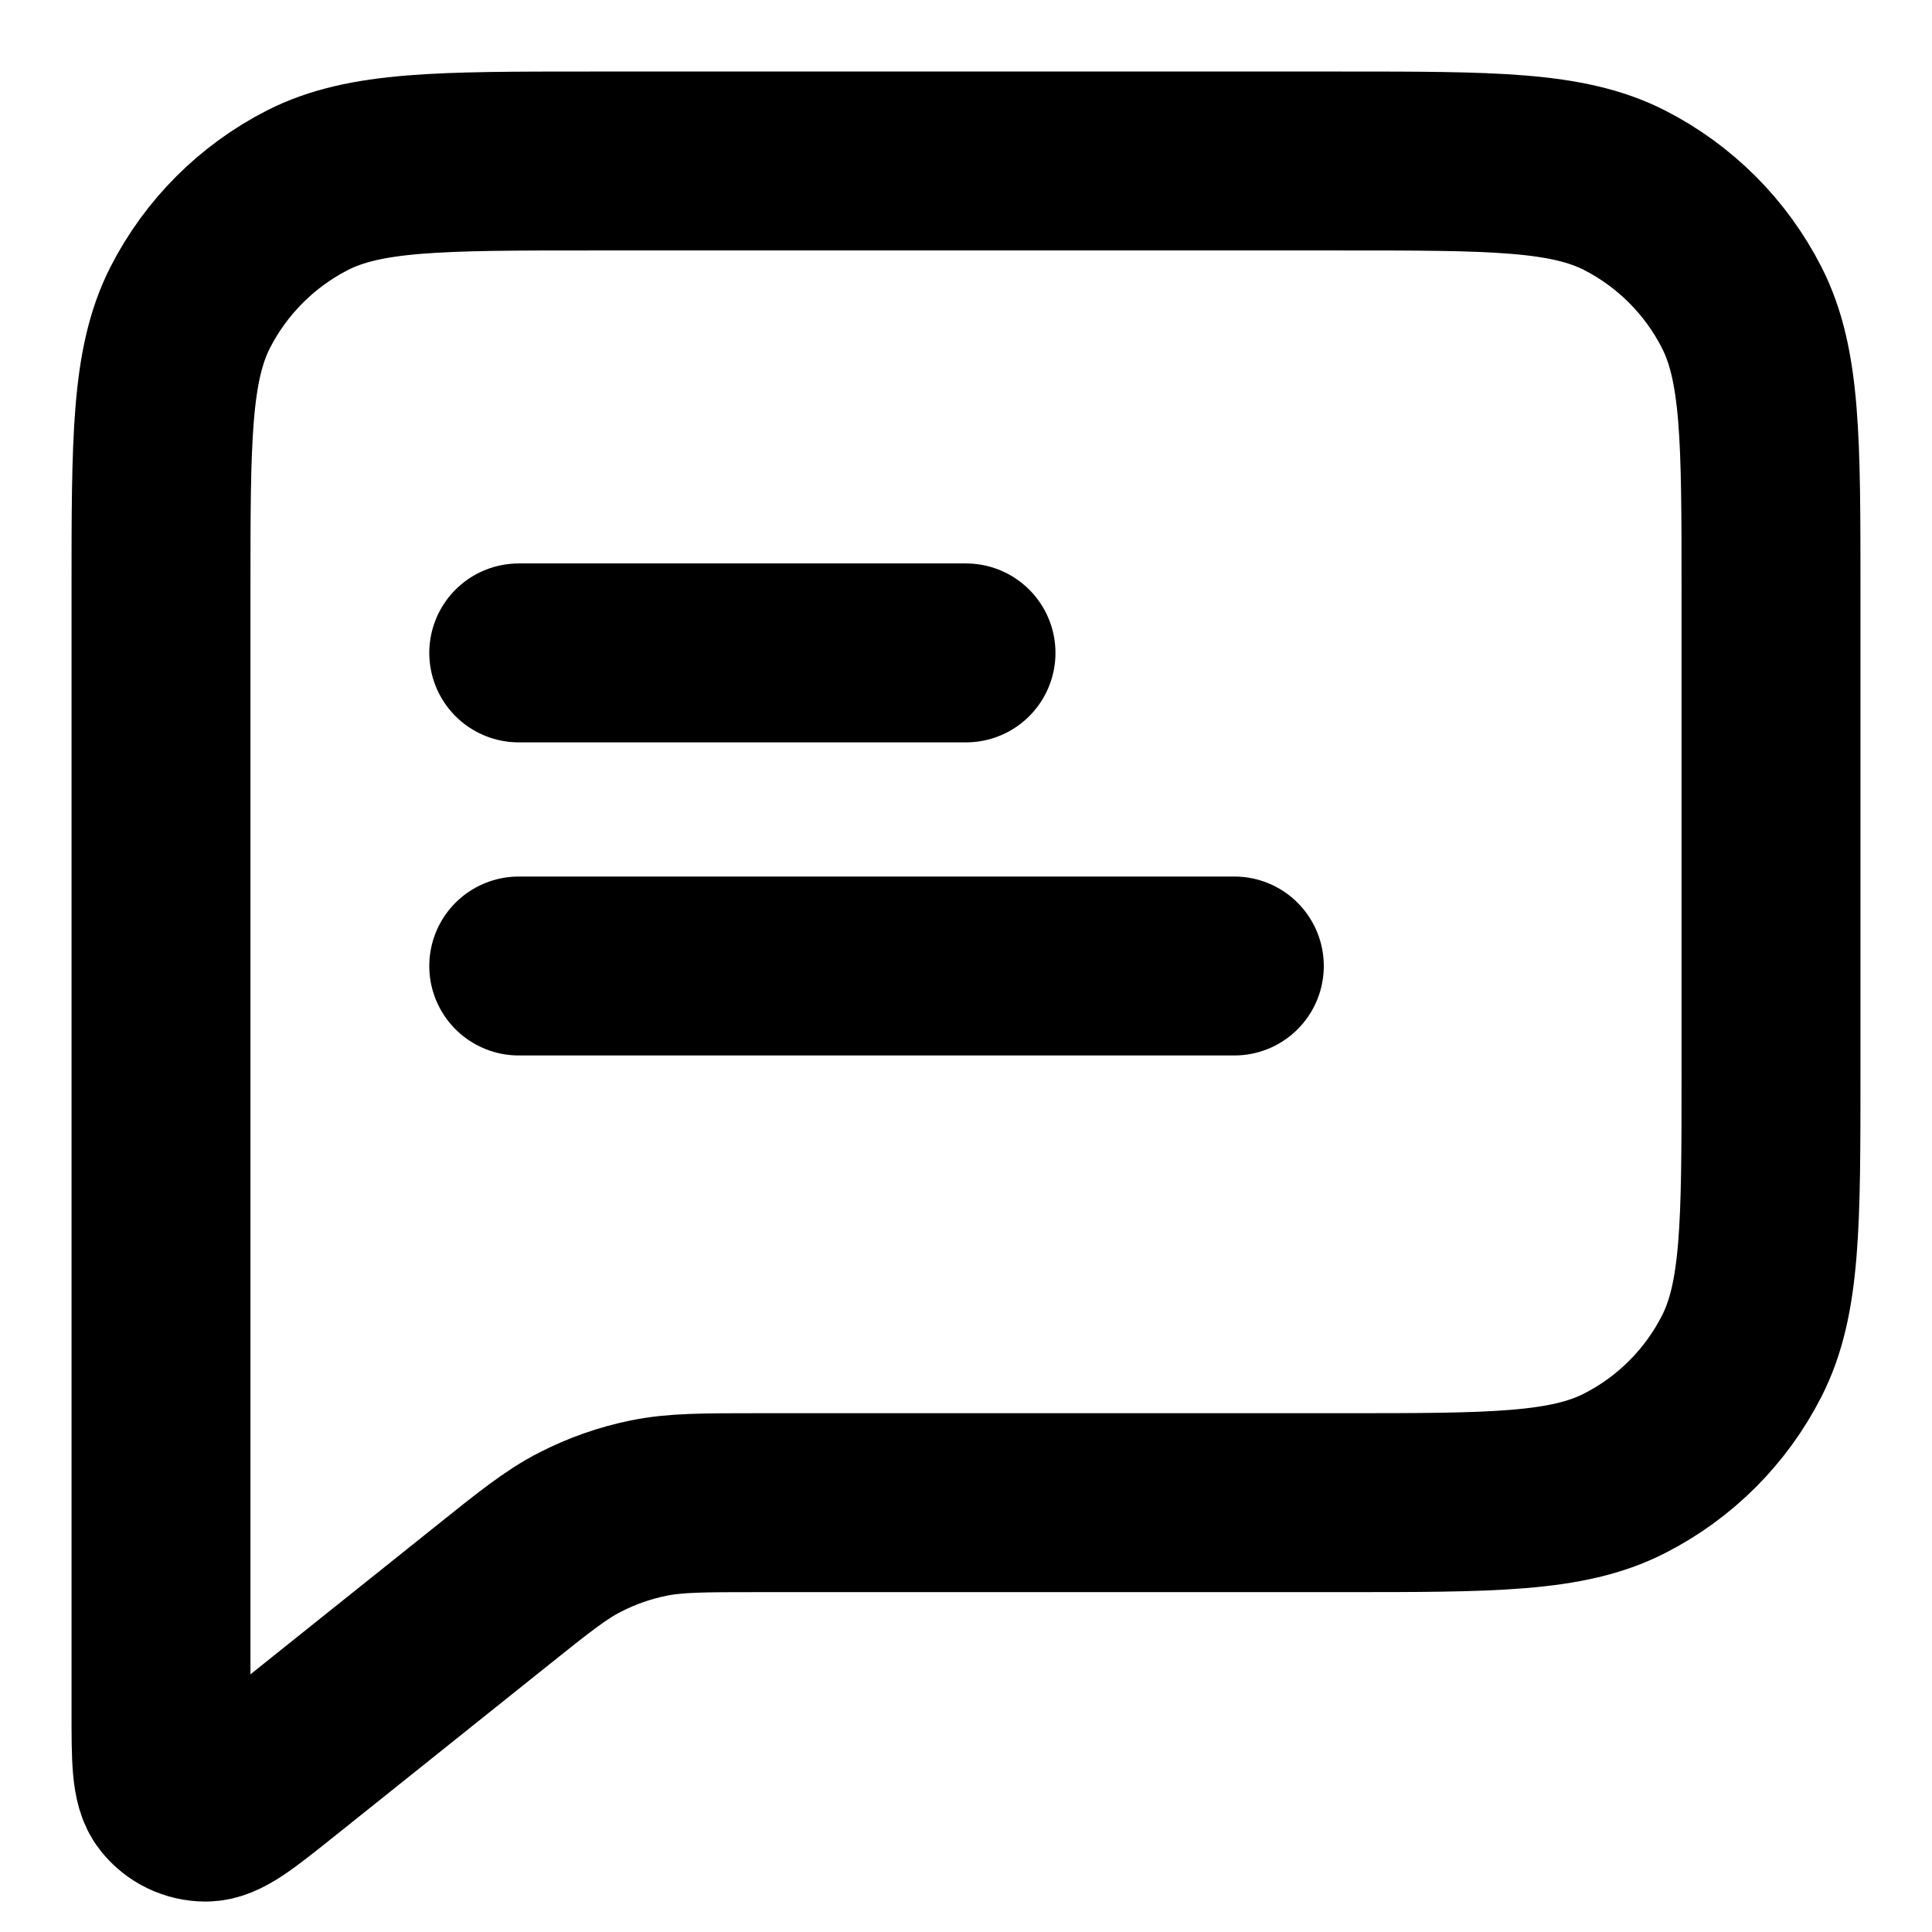
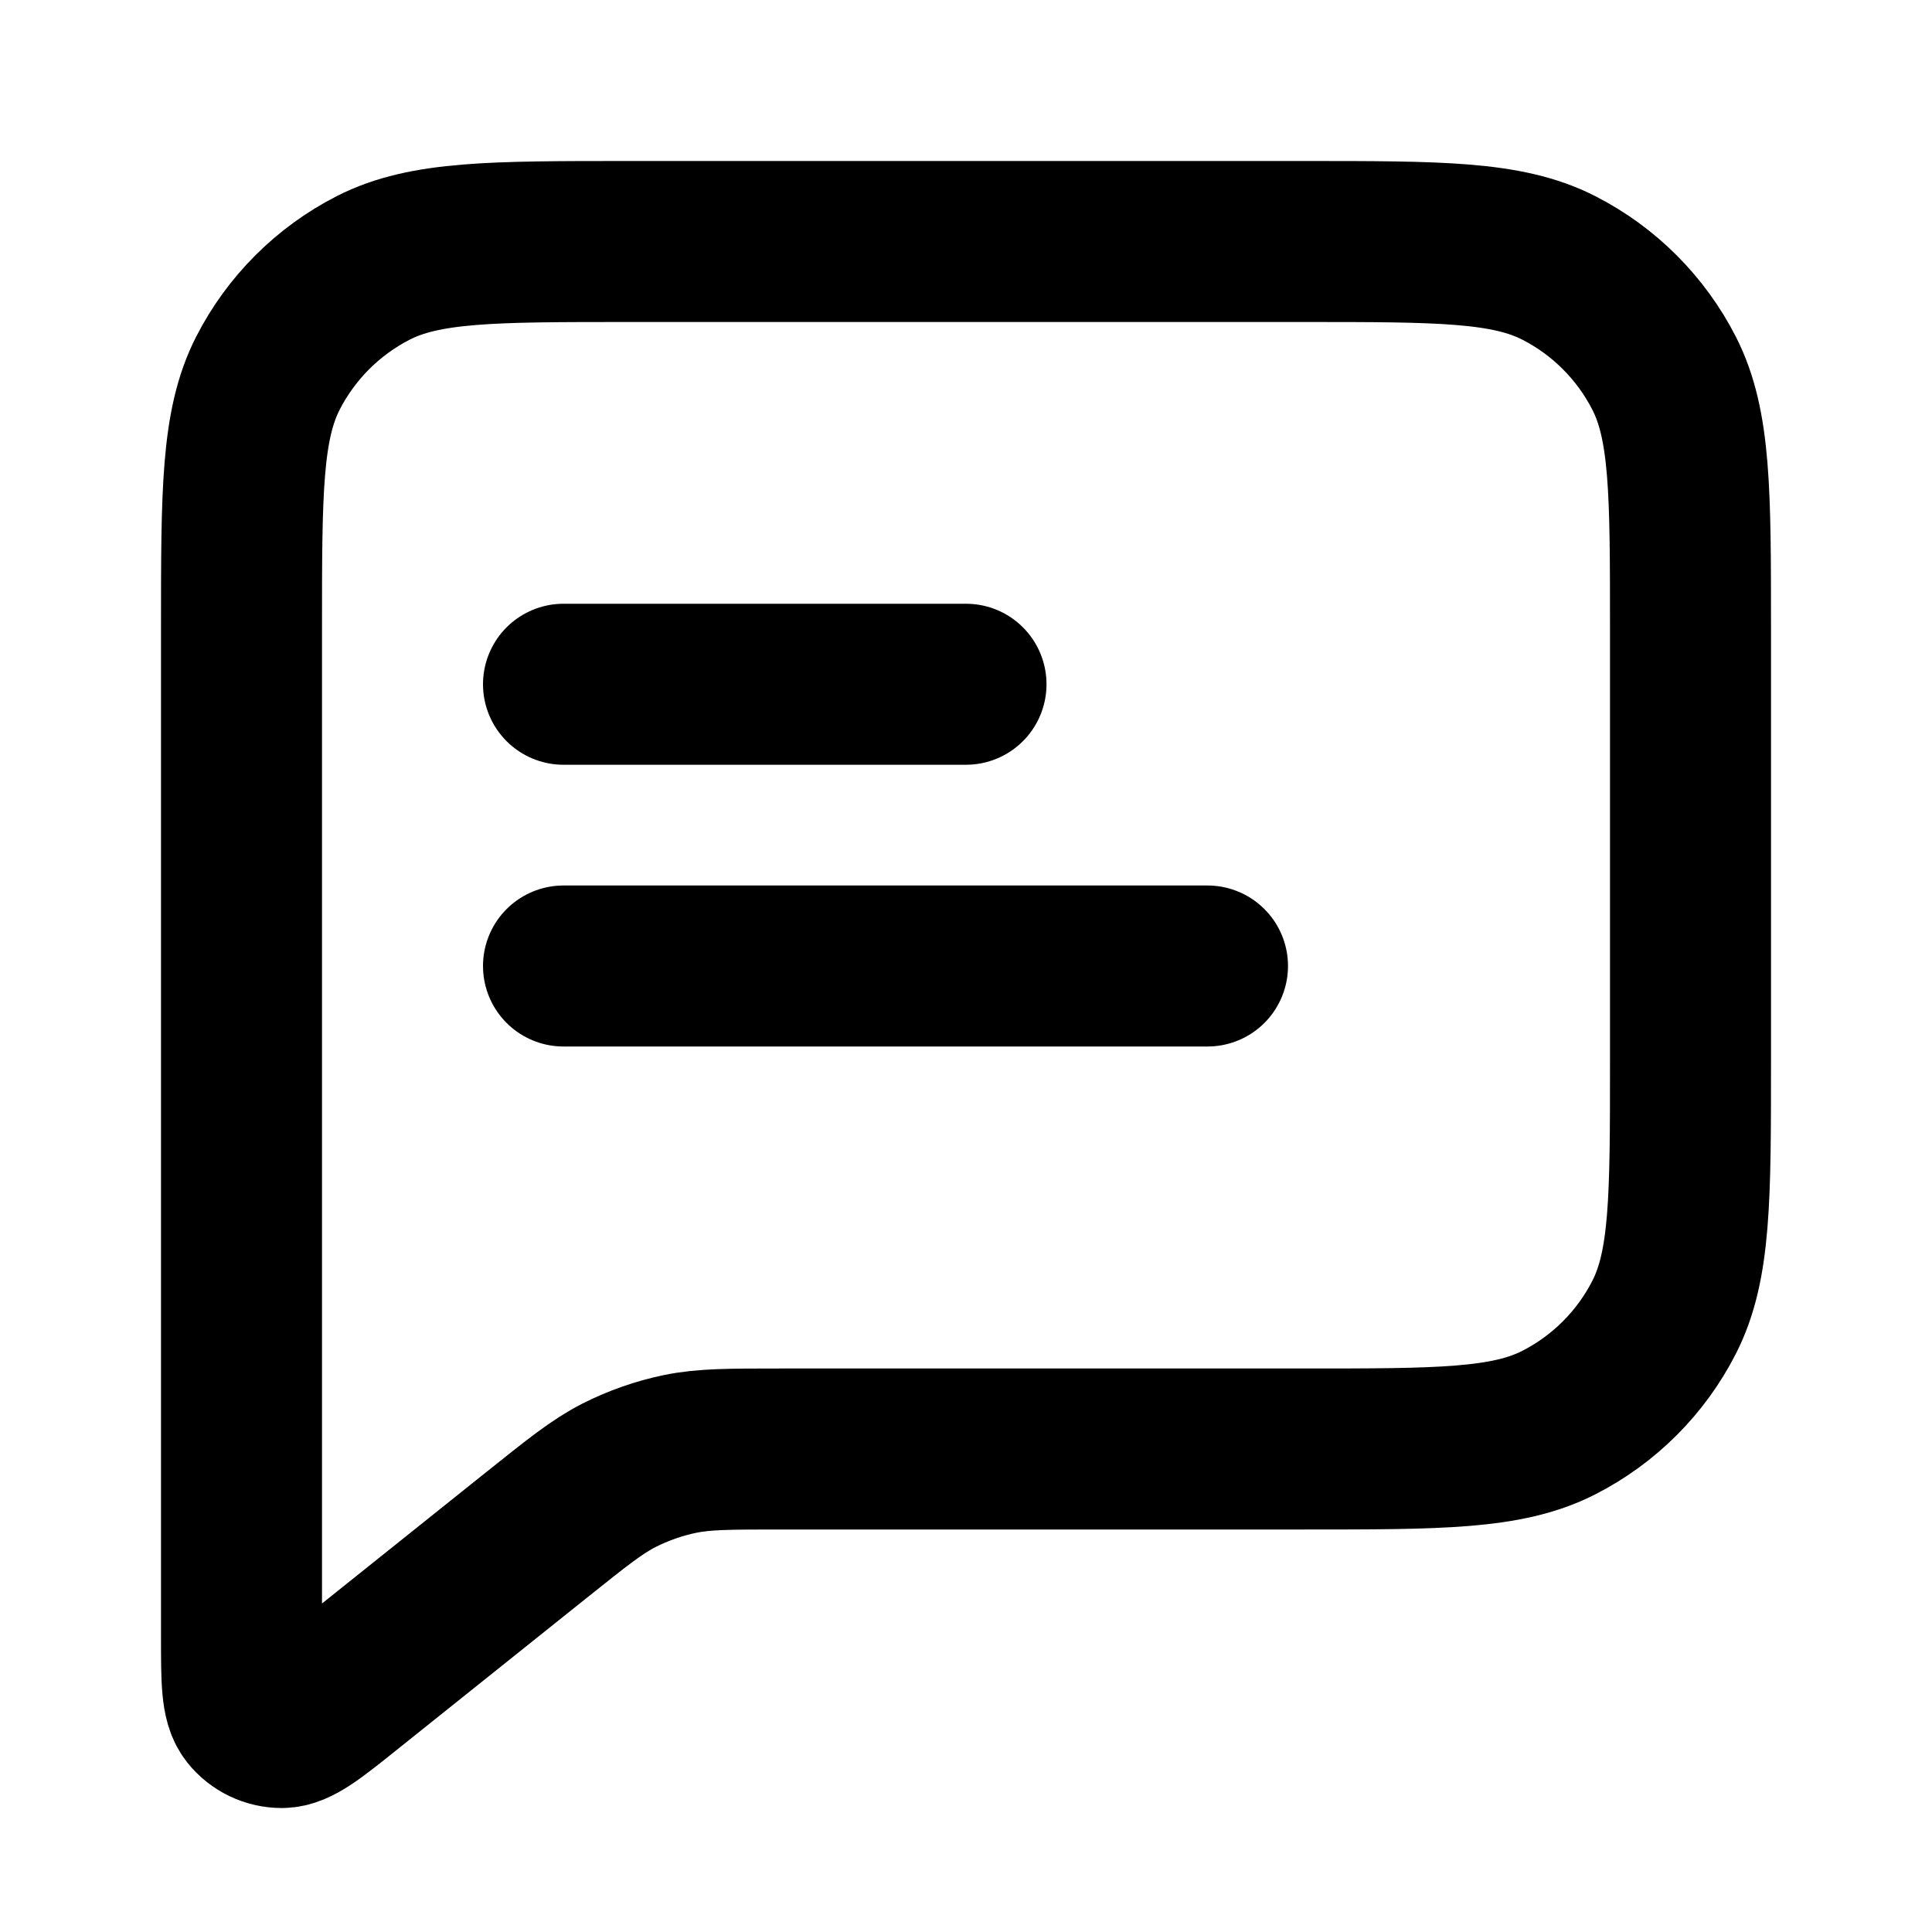
- <svg xmlns="http://www.w3.org/2000/svg" width="18" height="18" viewBox="0 0 18 18" fill="none">
-   <path d="M4.833 6.083H9M4.833 9H11.5M7.07 14H12.5C13.9 14 14.6 14 15.135 13.727C15.605 13.488 15.988 13.105 16.227 12.635C16.5 12.1 16.5 11.4 16.5 10V5.5C16.5 4.1 16.5 3.4 16.227 2.865C15.988 2.395 15.605 2.012 15.135 1.772C14.6 1.5 13.9 1.5 12.5 1.5H5.5C4.1 1.5 3.4 1.5 2.865 1.772C2.395 2.012 2.012 2.395 1.772 2.865C1.5 3.4 1.5 4.1 1.5 5.5V15.946C1.5 16.39 1.5 16.612 1.591 16.726C1.67 16.826 1.79 16.883 1.917 16.883C2.063 16.883 2.236 16.744 2.583 16.467L4.571 14.877C4.977 14.552 5.18 14.389 5.406 14.274C5.607 14.171 5.82 14.096 6.041 14.051C6.29 14 6.55 14 7.07 14Z" stroke="currentColor" stroke-width="1.667" stroke-linecap="round" stroke-linejoin="round" />
+ <svg xmlns="http://www.w3.org/2000/svg" width="24" height="24" viewBox="0 0 24 24" fill="none">
+   <path d="M7 8.5H12M7 12H15M9.684 18H16.2C17.88 18 18.72 18 19.362 17.673C19.927 17.385 20.385 16.927 20.673 16.362C21 15.72 21 14.88 21 13.2V7.8C21 6.12 21 5.28 20.673 4.638C20.385 4.074 19.927 3.615 19.362 3.327C18.72 3 17.88 3 16.2 3H7.8C6.12 3 5.28 3 4.638 3.327C4.074 3.615 3.615 4.074 3.327 4.638C3 5.28 3 6.12 3 7.8V20.335C3 20.868 3 21.135 3.109 21.272C3.204 21.391 3.348 21.46 3.501 21.46C3.676 21.459 3.884 21.293 4.3 20.96L6.685 19.052C7.173 18.662 7.416 18.467 7.687 18.328C7.928 18.206 8.184 18.116 8.449 18.061C8.748 18 9.06 18 9.684 18Z" stroke="currentColor" stroke-width="2" stroke-linecap="round" stroke-linejoin="round" />
</svg>
